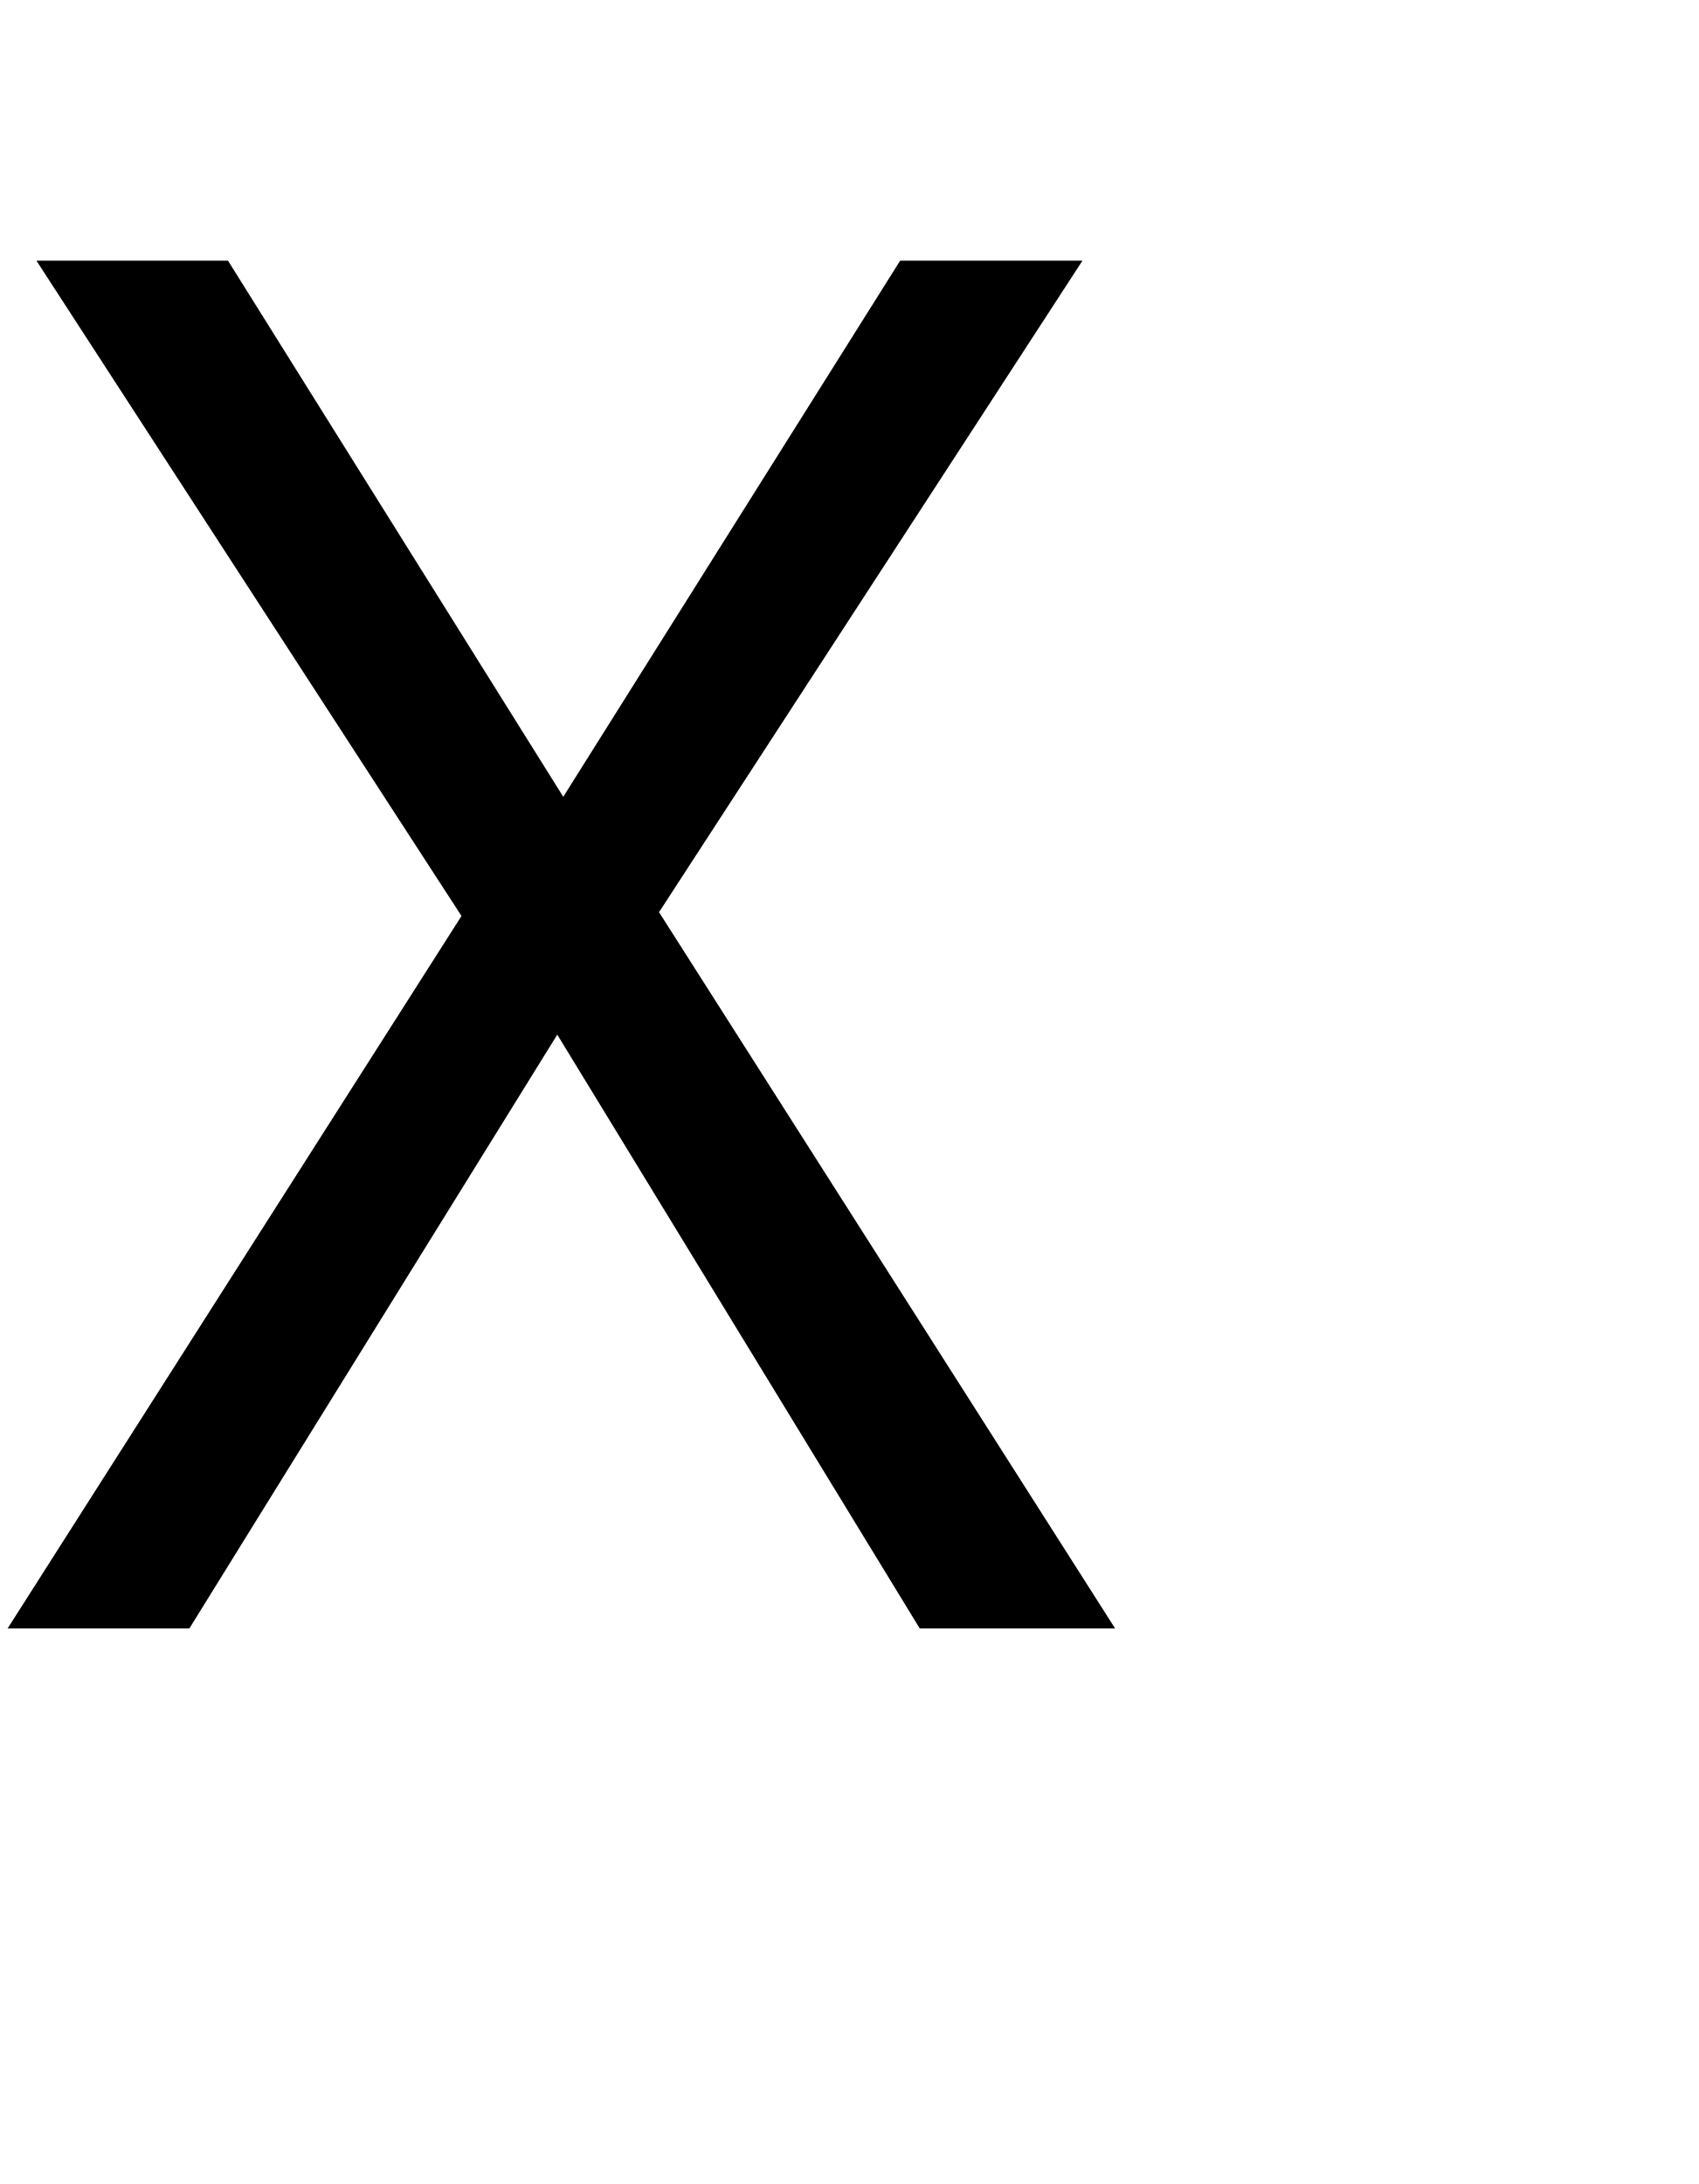
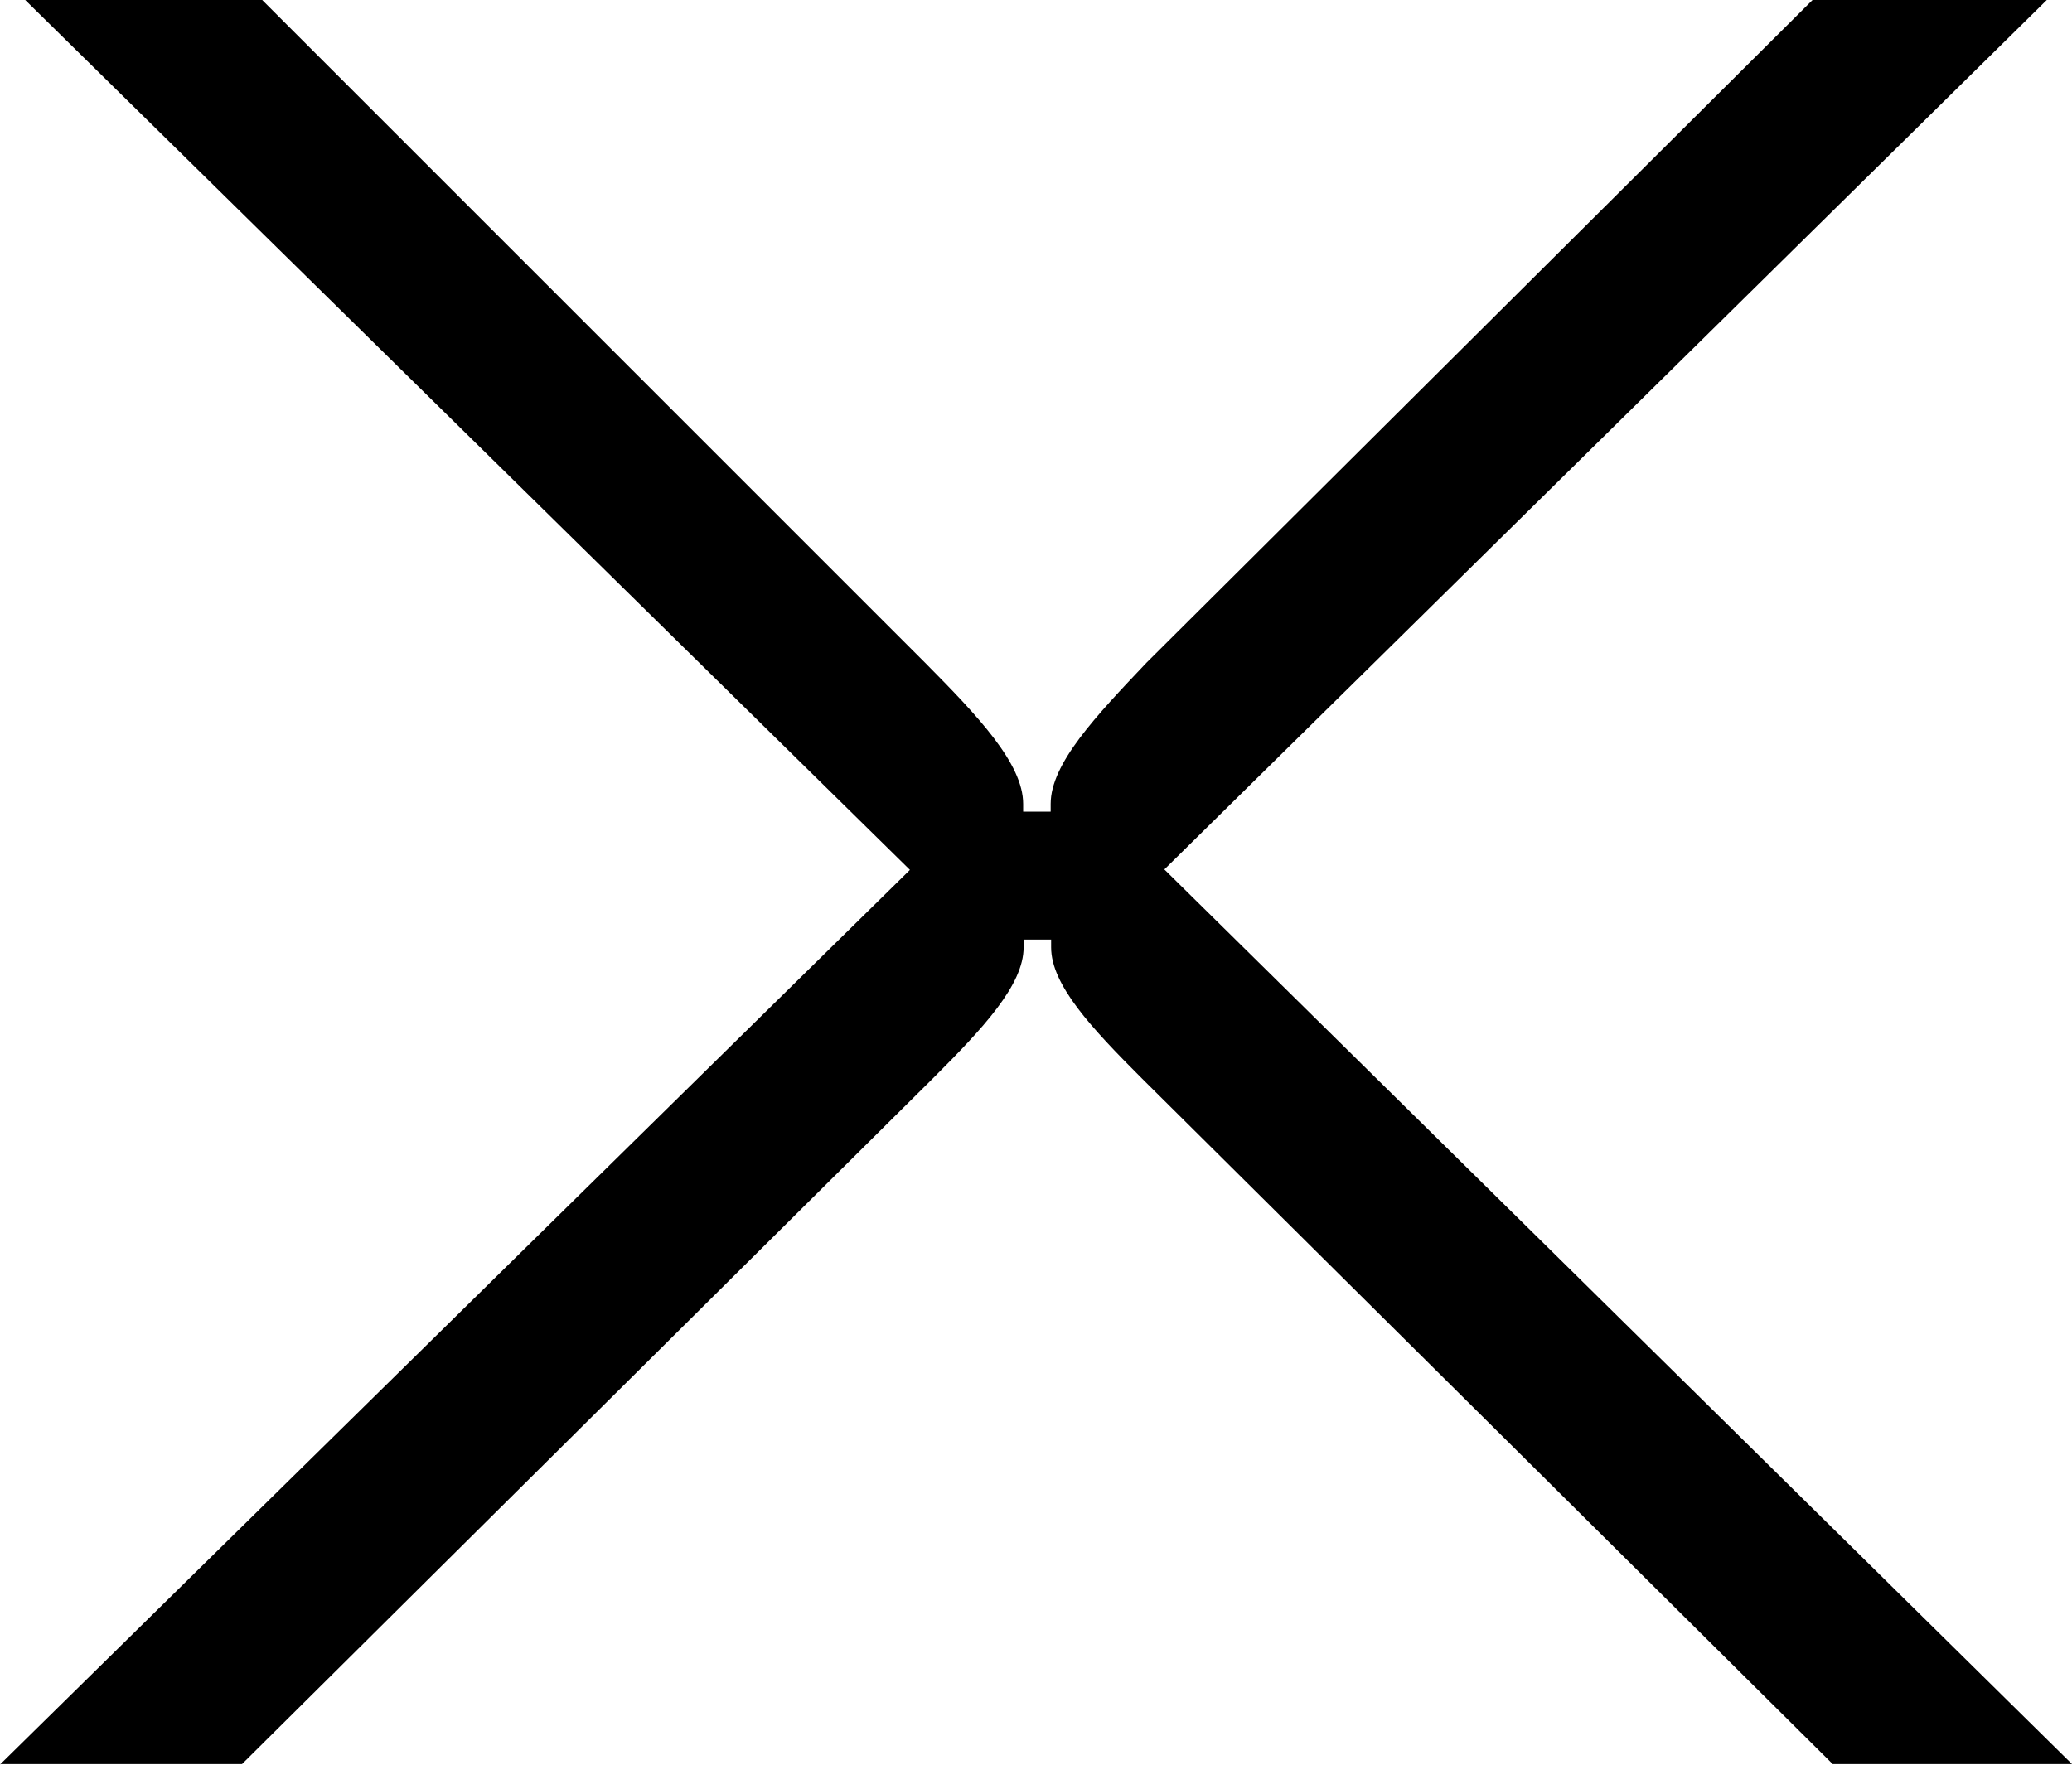
- <svg xmlns="http://www.w3.org/2000/svg" viewBox="0 0 48.78 62.7">
-   <defs>
-     <style>.cls-1{font-size:55px;font-family:TTTravelsNext-Regular, TT Travels Next;}</style>
-   </defs>
-   <g id="Layer_2" data-name="Layer 2">
-     <g id="Layer_1-2" data-name="Layer 1">
-       <text class="cls-1" transform="translate(0 46.75)">X</text>
-     </g>
+ <svg xmlns="http://www.w3.org/2000/svg" id="Layer_2" data-name="Layer 2" viewBox="0 0 45.2 38.5">
+   <g id="main">
+     <path d="M0,38.5l19.85-19.52L.55,0h5.17l14.46,14.46c1.15,1.16,2.14,2.2,2.14,3.08v.17h.6v-.17c0-.88.99-1.92,2.09-3.08L39.54,0h5.11l-19.25,18.97,19.8,19.52h-5.22l-15.07-14.96c-1.1-1.1-1.98-2.04-1.98-2.86v-.17h-.6v.17c0,.82-.88,1.76-1.98,2.86l-15.07,14.96H0Z" />
  </g>
</svg>
